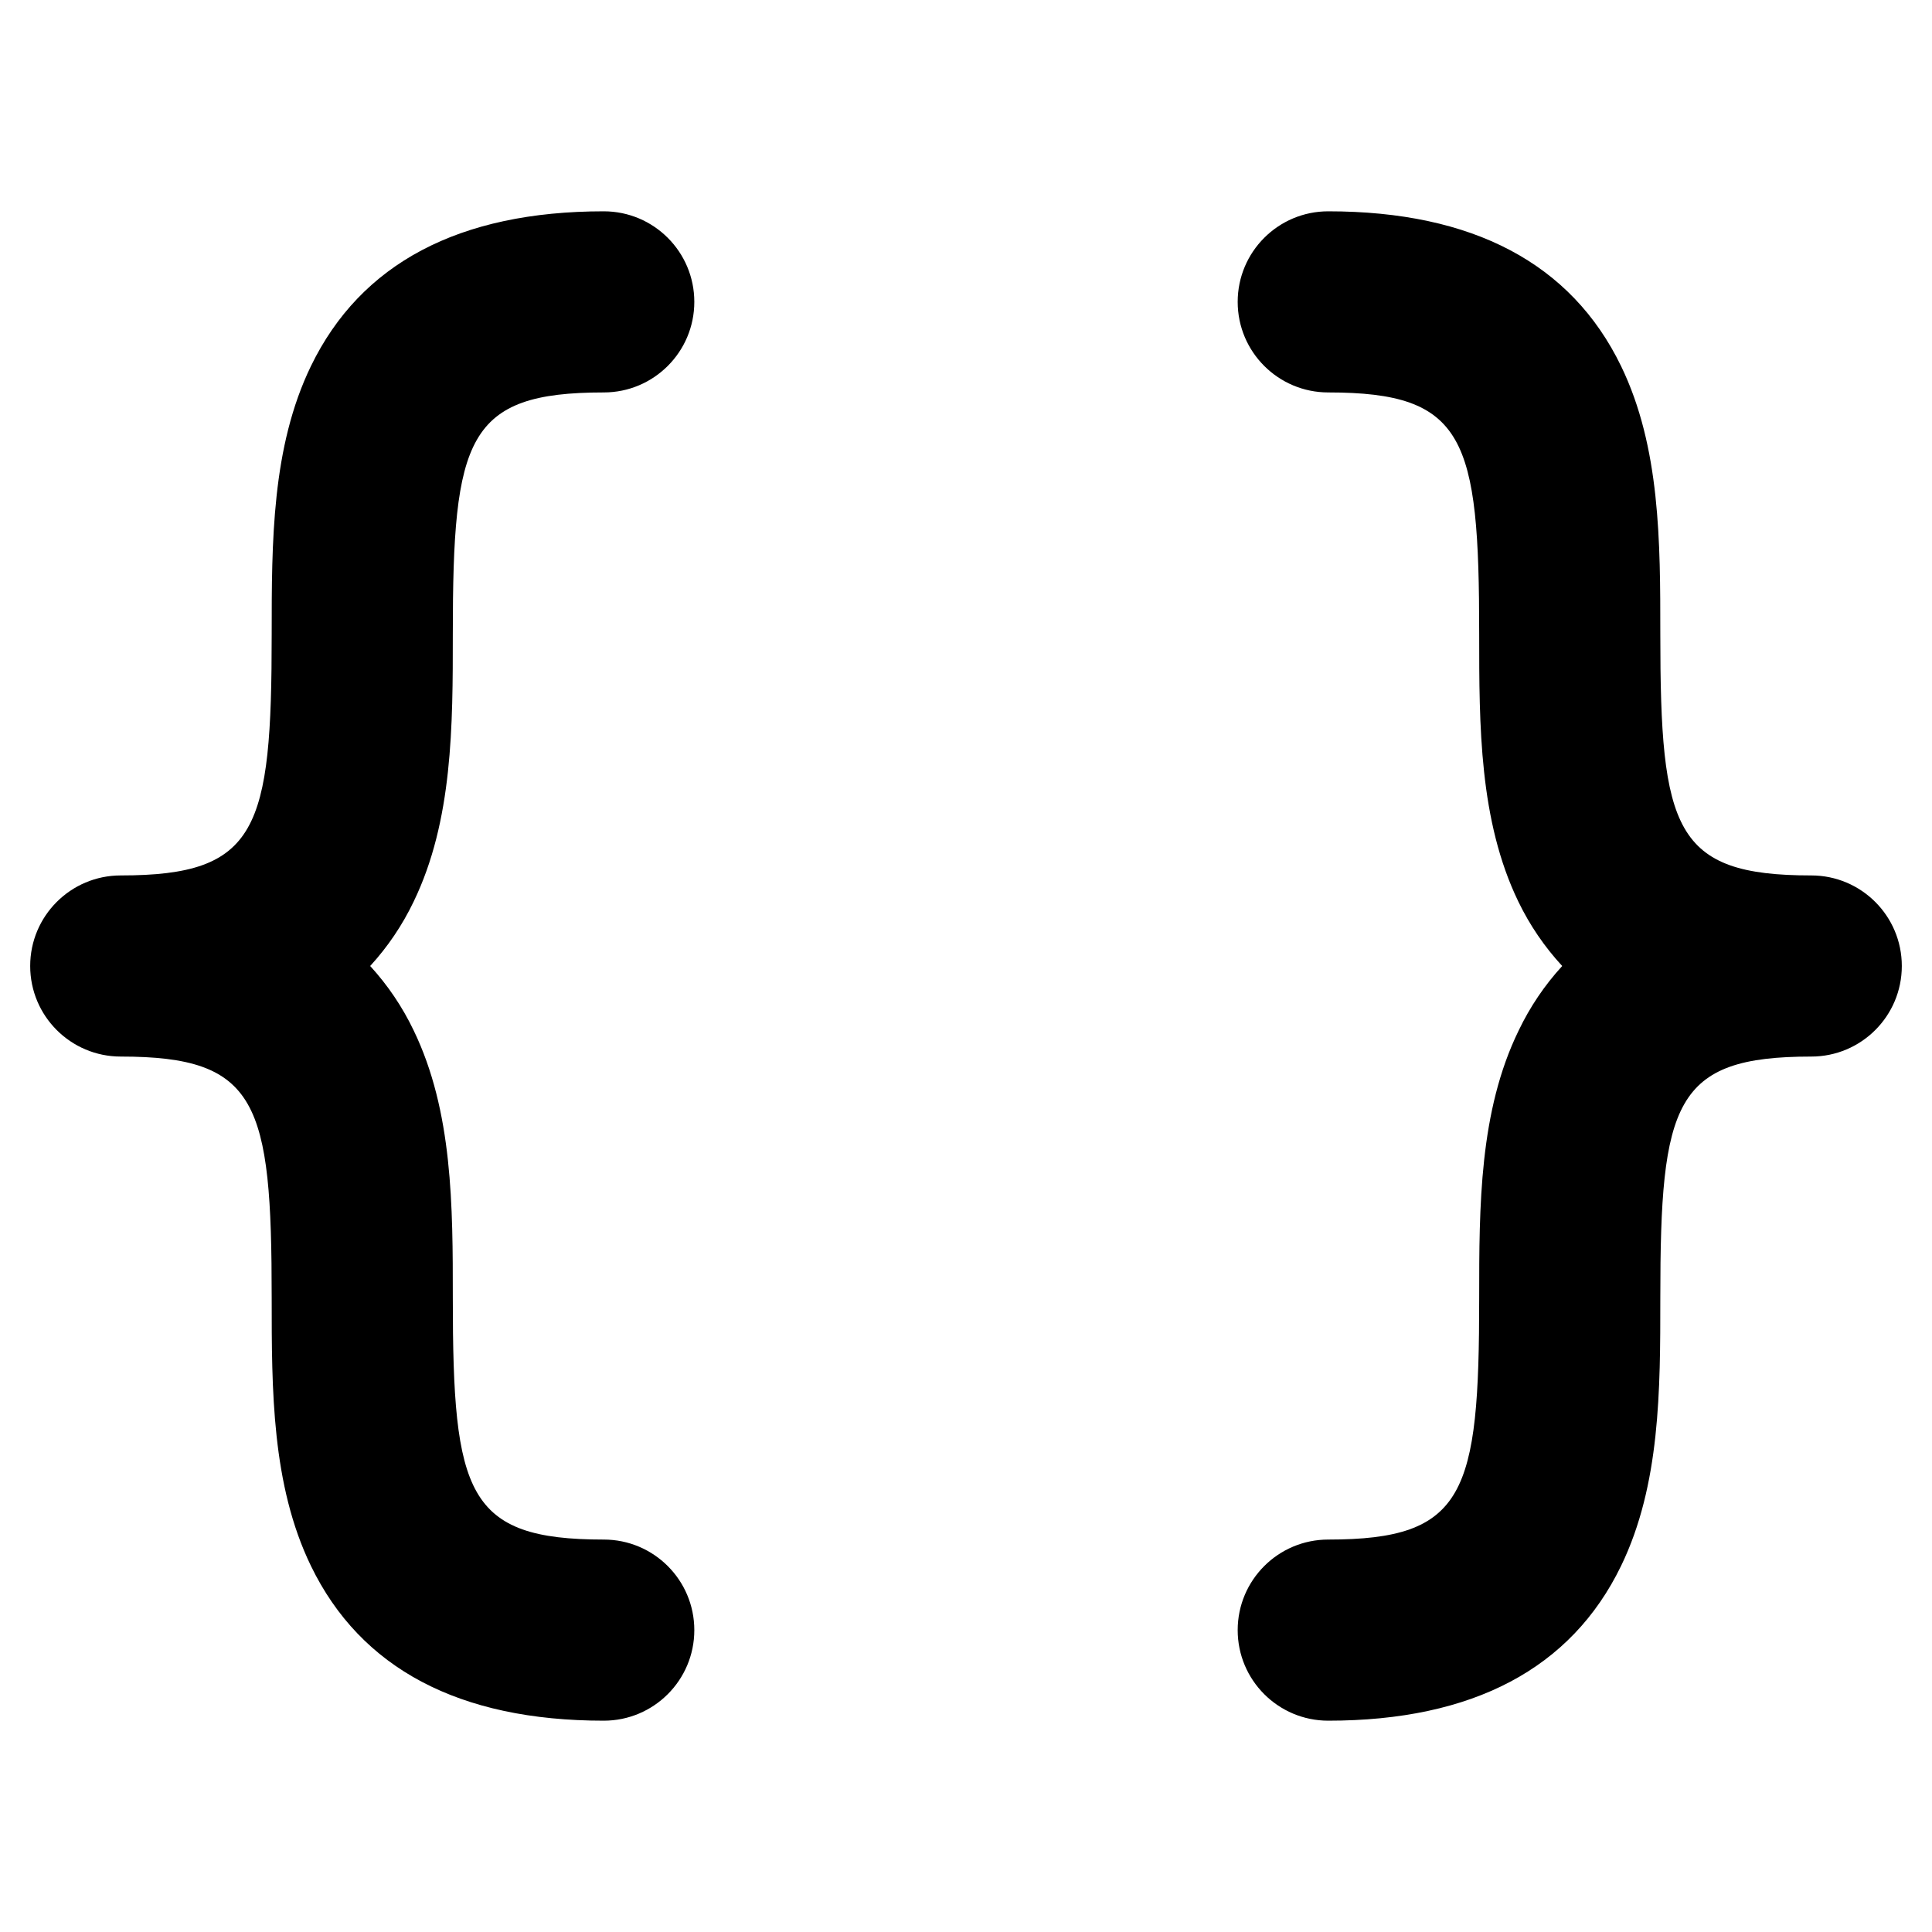
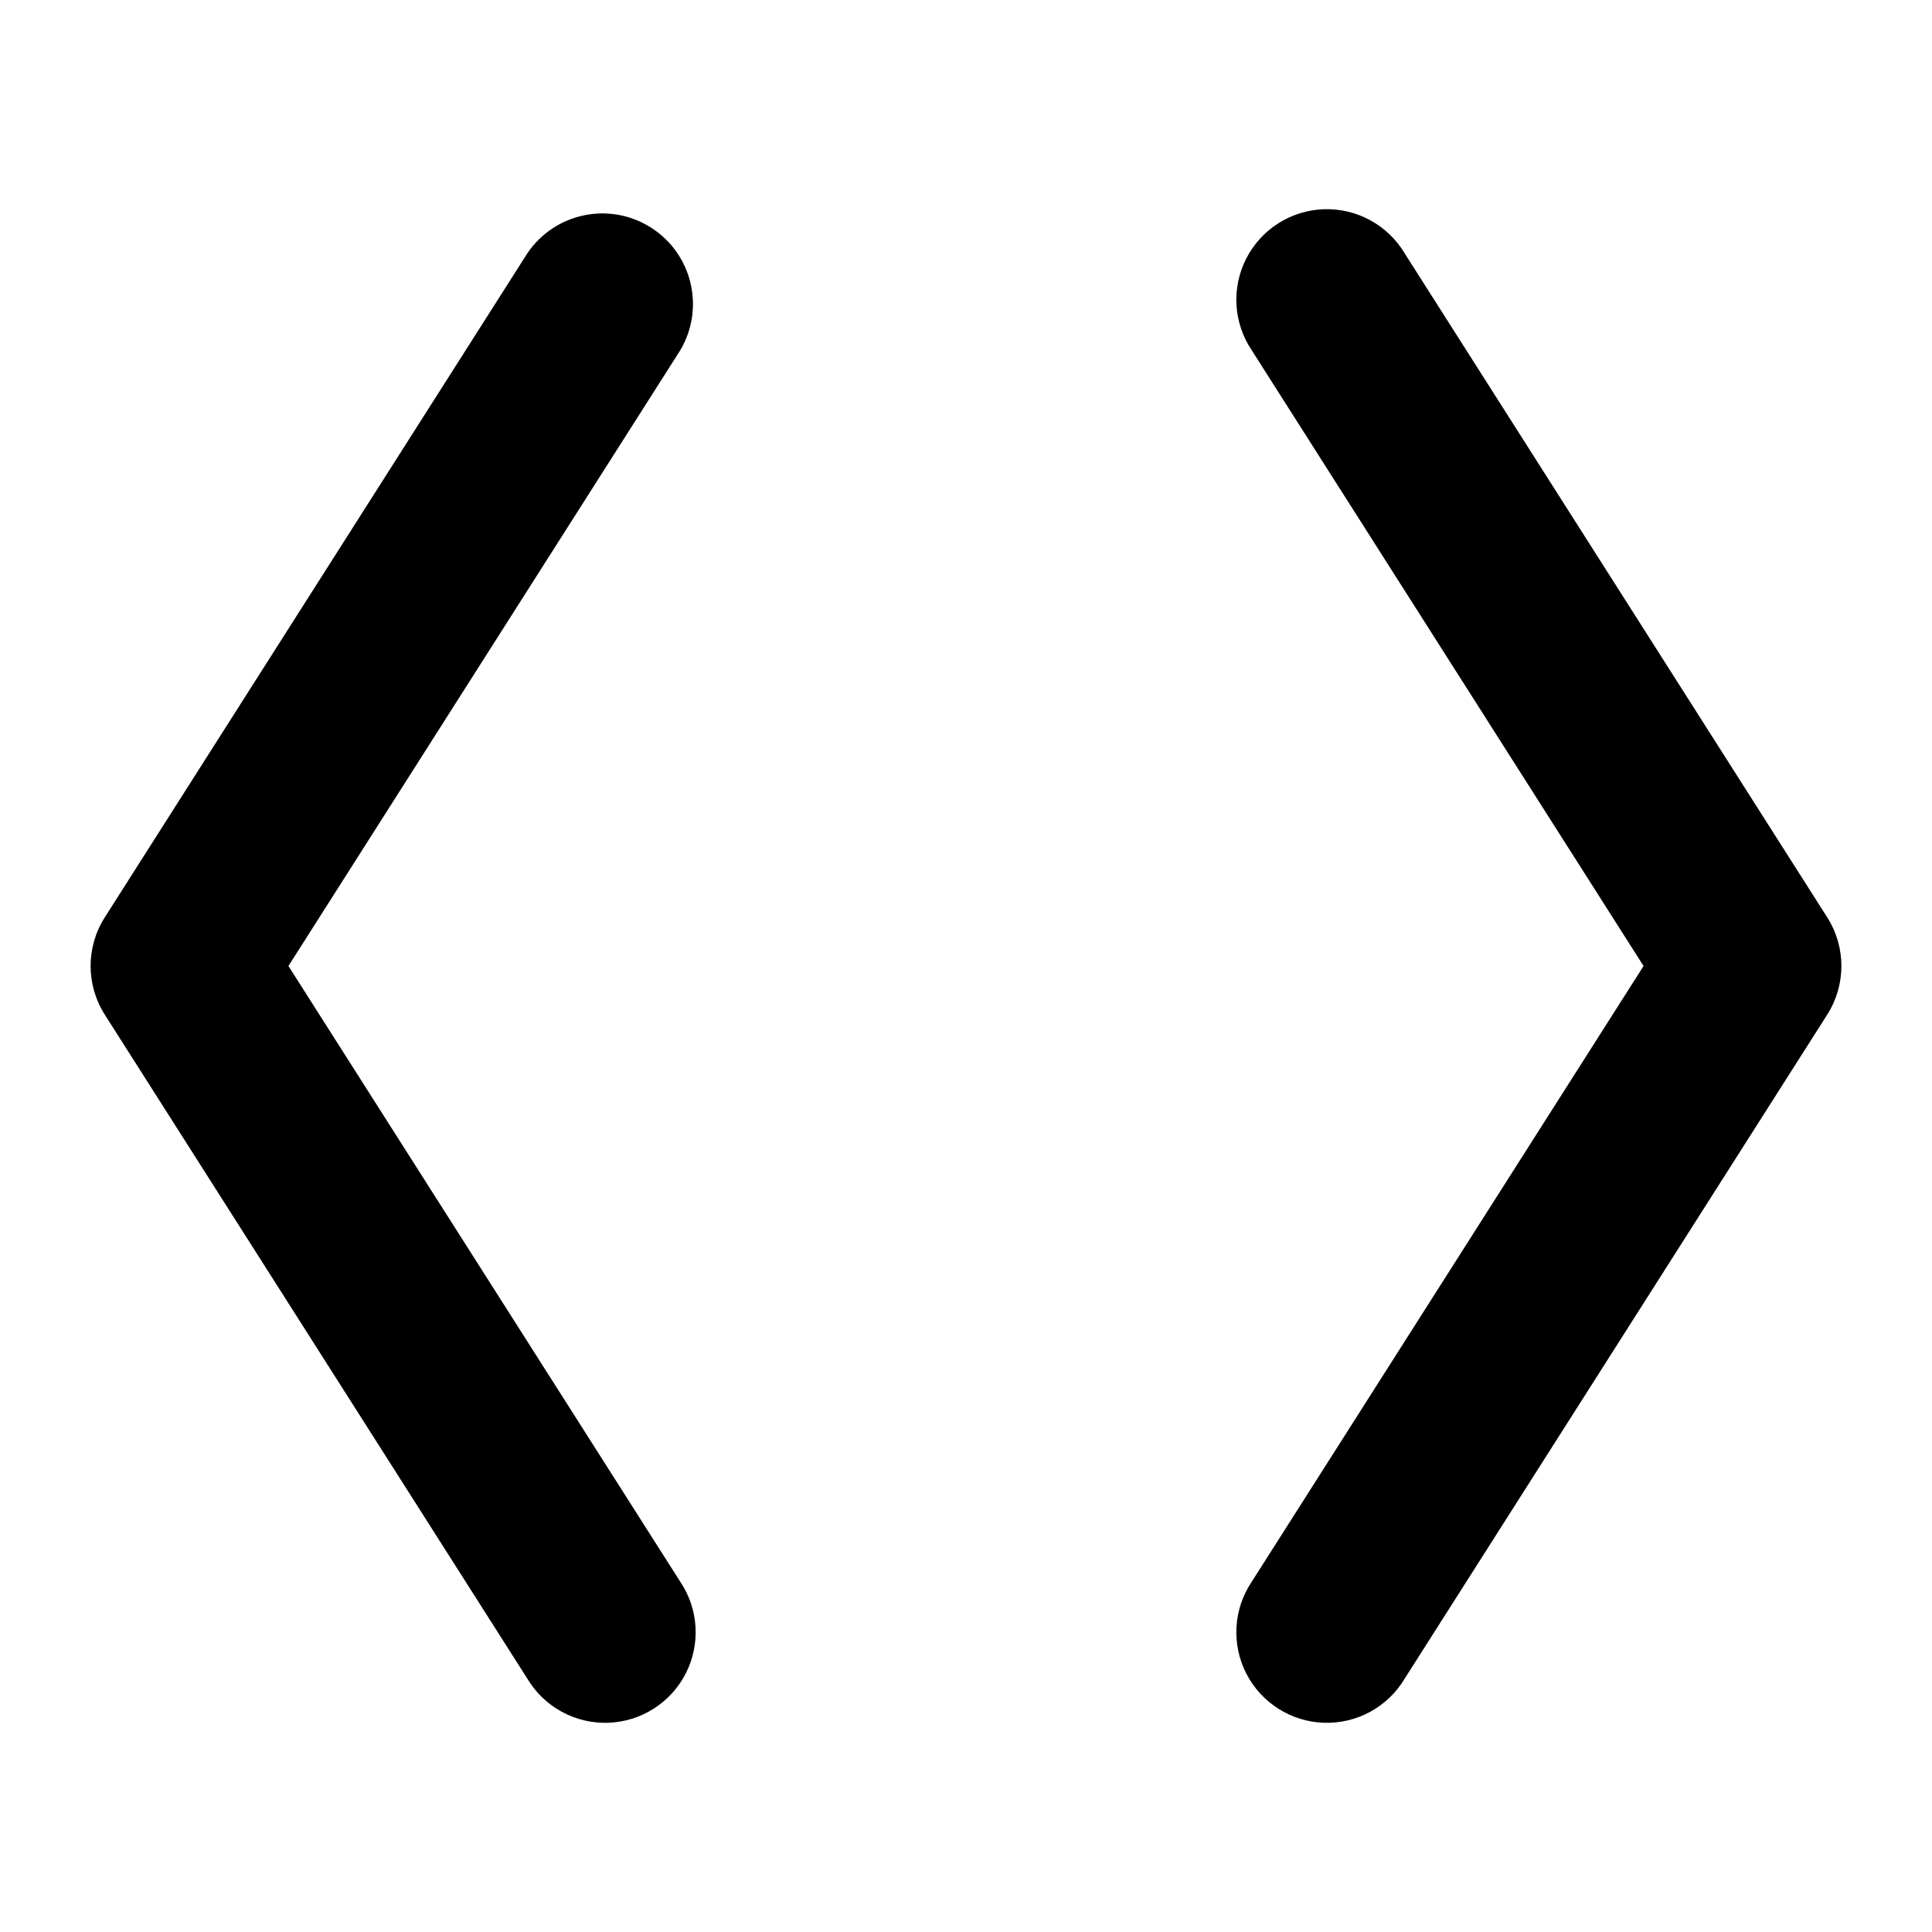
- <svg xmlns="http://www.w3.org/2000/svg" viewBox="0 0 256 256" fill="oklch(39.8% 0.07 227.392)">
-   <path d="M54.8 119.49a35 35 0 0 1-5.75 8.51 35 35 0 0 1 5.75 8.51C60 147.24 60 159.83 60 172c0 25.94 1.84 32 20 32a12 12 0 0 1 0 24c-19.14 0-32.2-6.9-38.8-20.51C36 196.76 36 184.17 36 172c0-25.94-1.84-32-20-32a12 12 0 0 1 0-24c18.16 0 20-6.06 20-32 0-12.17 0-24.76 5.2-35.49C47.8 34.9 60.86 28 80 28a12 12 0 0 1 0 24c-18.16 0-20 6.06-20 32 0 12.17 0 24.76-5.2 35.49M240 116c-18.16 0-20-6.06-20-32 0-12.17 0-24.76-5.2-35.49C208.2 34.9 195.14 28 176 28a12 12 0 0 0 0 24c18.16 0 20 6.06 20 32 0 12.17 0 24.76 5.2 35.49A35 35 0 0 0 207 128a35 35 0 0 0-5.75 8.51C196 147.24 196 159.83 196 172c0 25.94-1.84 32-20 32a12 12 0 0 0 0 24c19.14 0 32.2-6.9 38.8-20.51 5.2-10.73 5.2-23.32 5.2-35.49 0-25.94 1.84-32 20-32a12 12 0 0 0 0-24" />
+ <svg xmlns="http://www.w3.org/2000/svg" viewBox="0 0 256 256" fill="oklch(40.8% 0.123 38.172)">
+   <path d="M90.12 46.44 38.22 128l51.9 81.56a12 12 0 1 1-20.24 12.88l-56-88a12 12 0 0 1 0-12.88l56-88a12 12 0 0 1 20.24 12.88m152 75.12-56-88a12 12 0 1 0-20.24 12.88l51.9 81.56-51.9 81.56a12 12 0 1 0 20.24 12.88l56-88a12 12 0 0 0 0-12.88" />
</svg>
